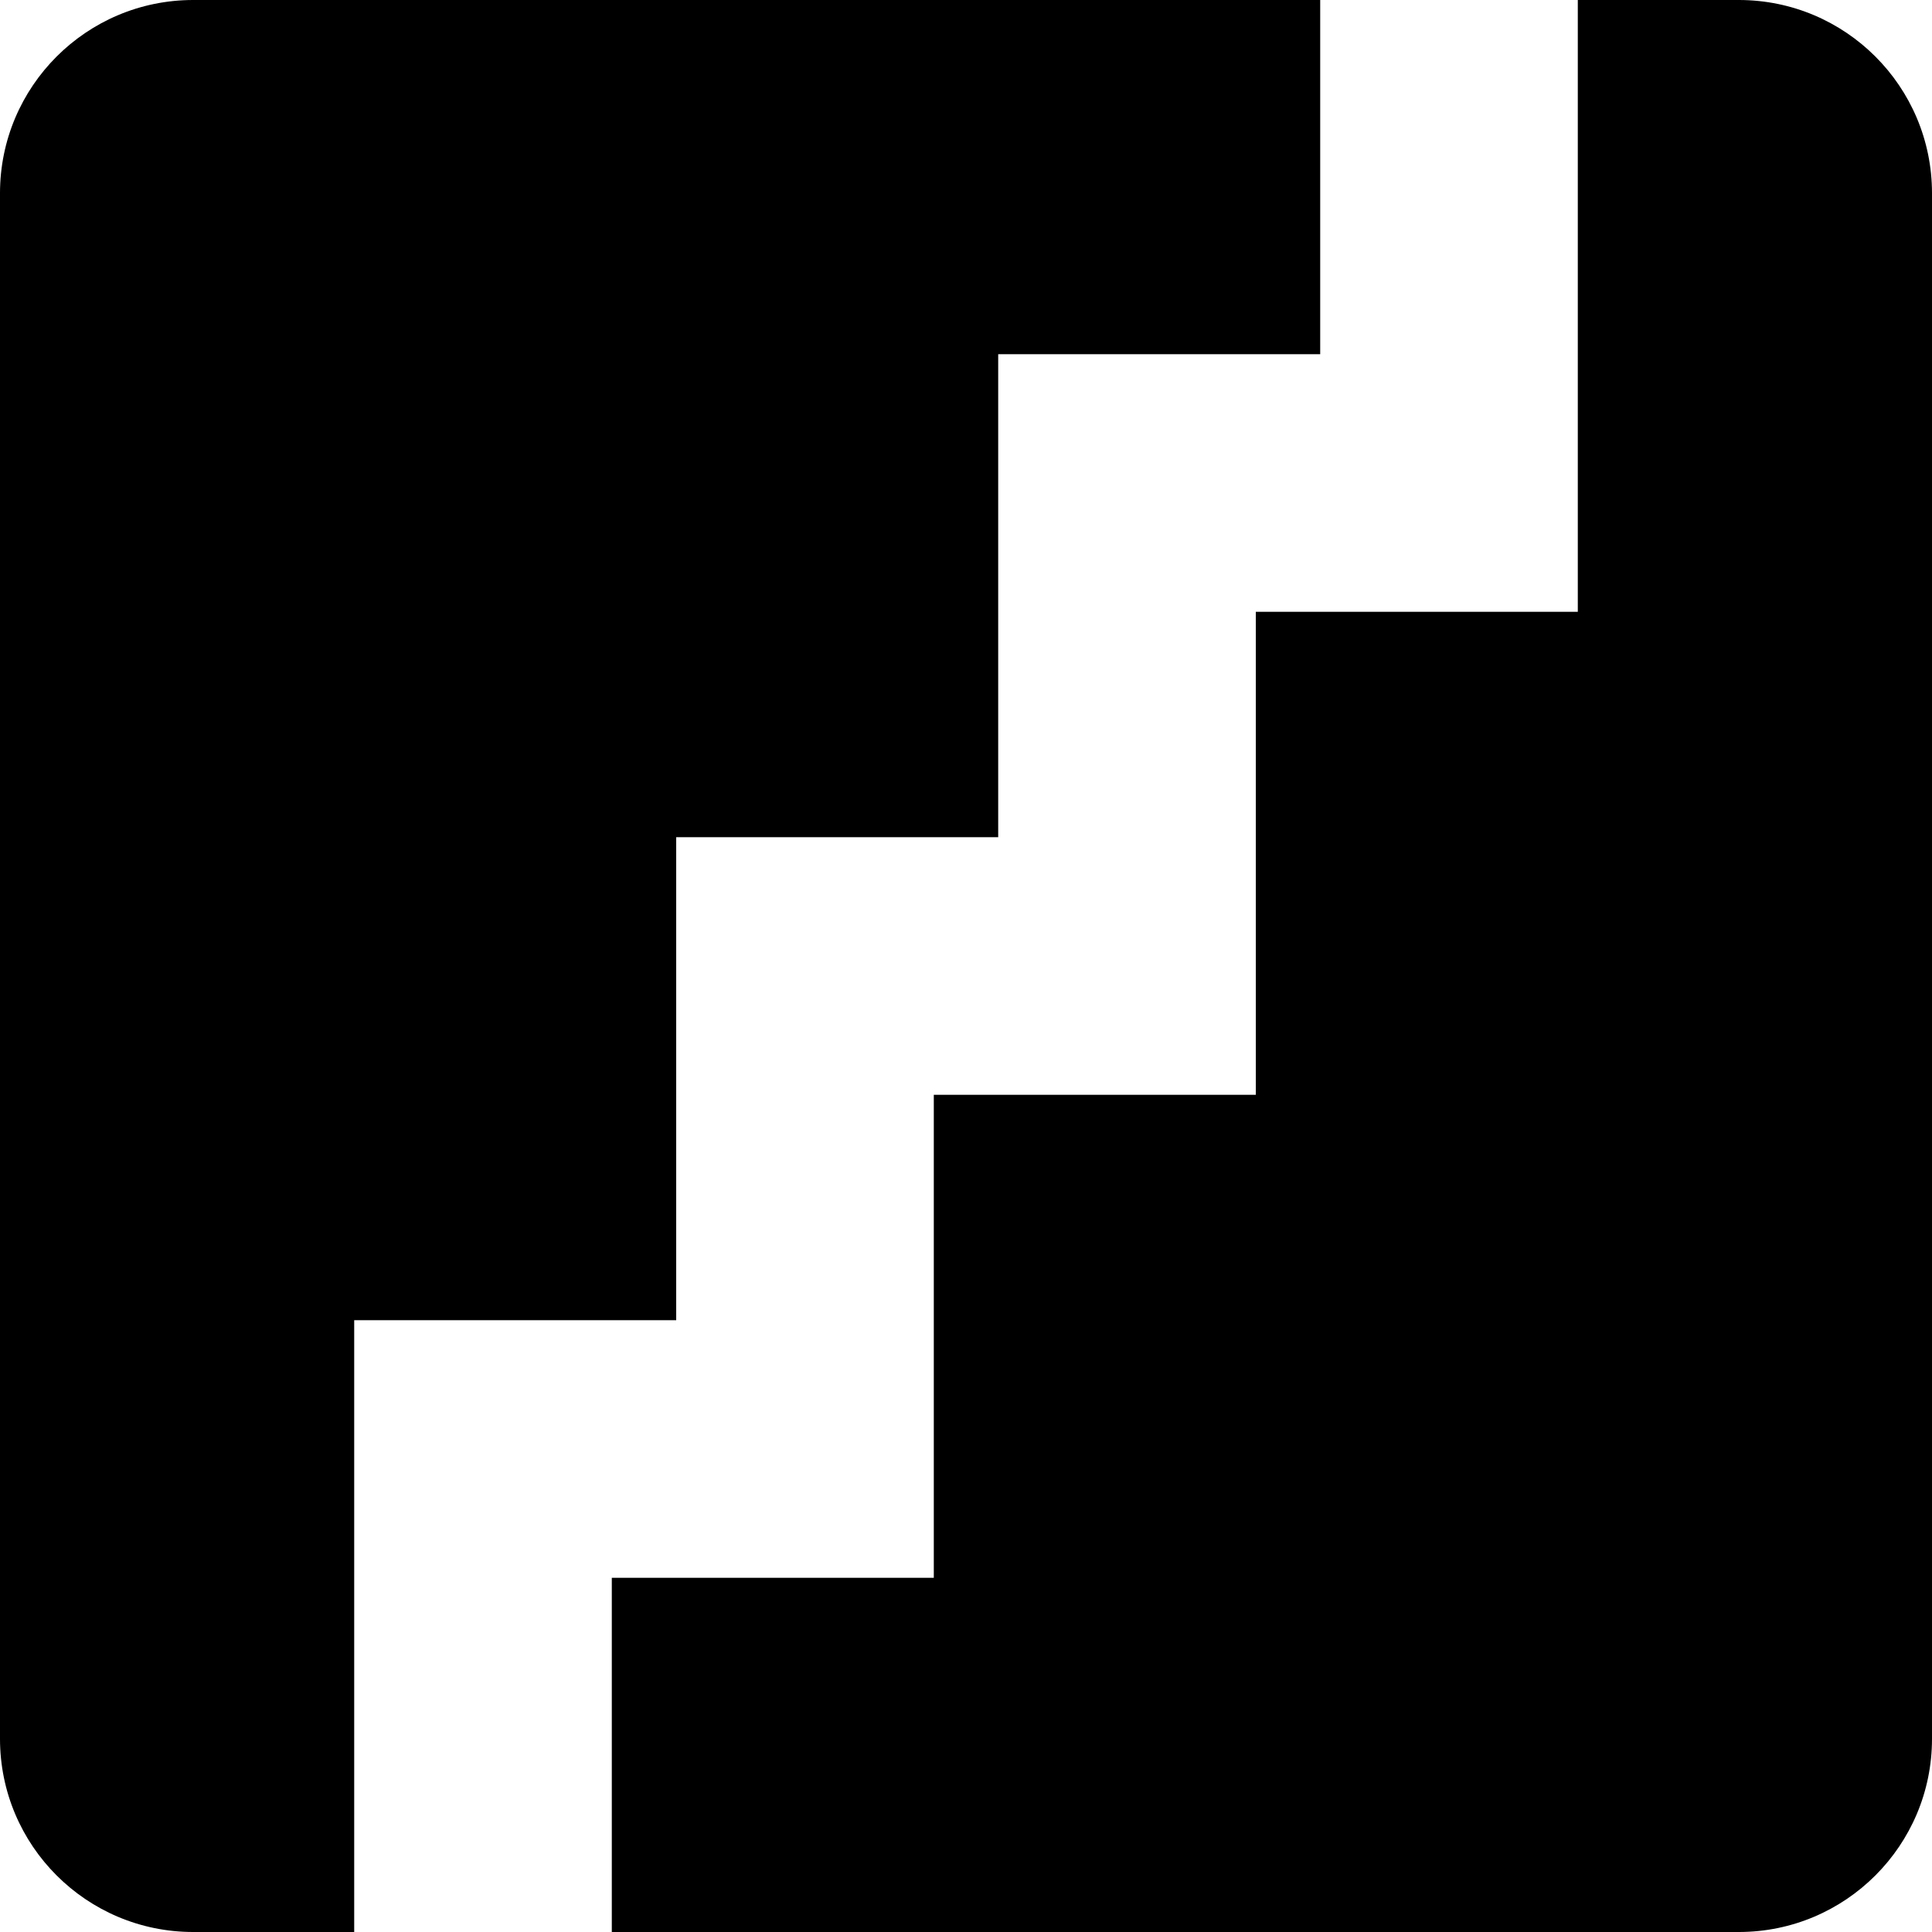
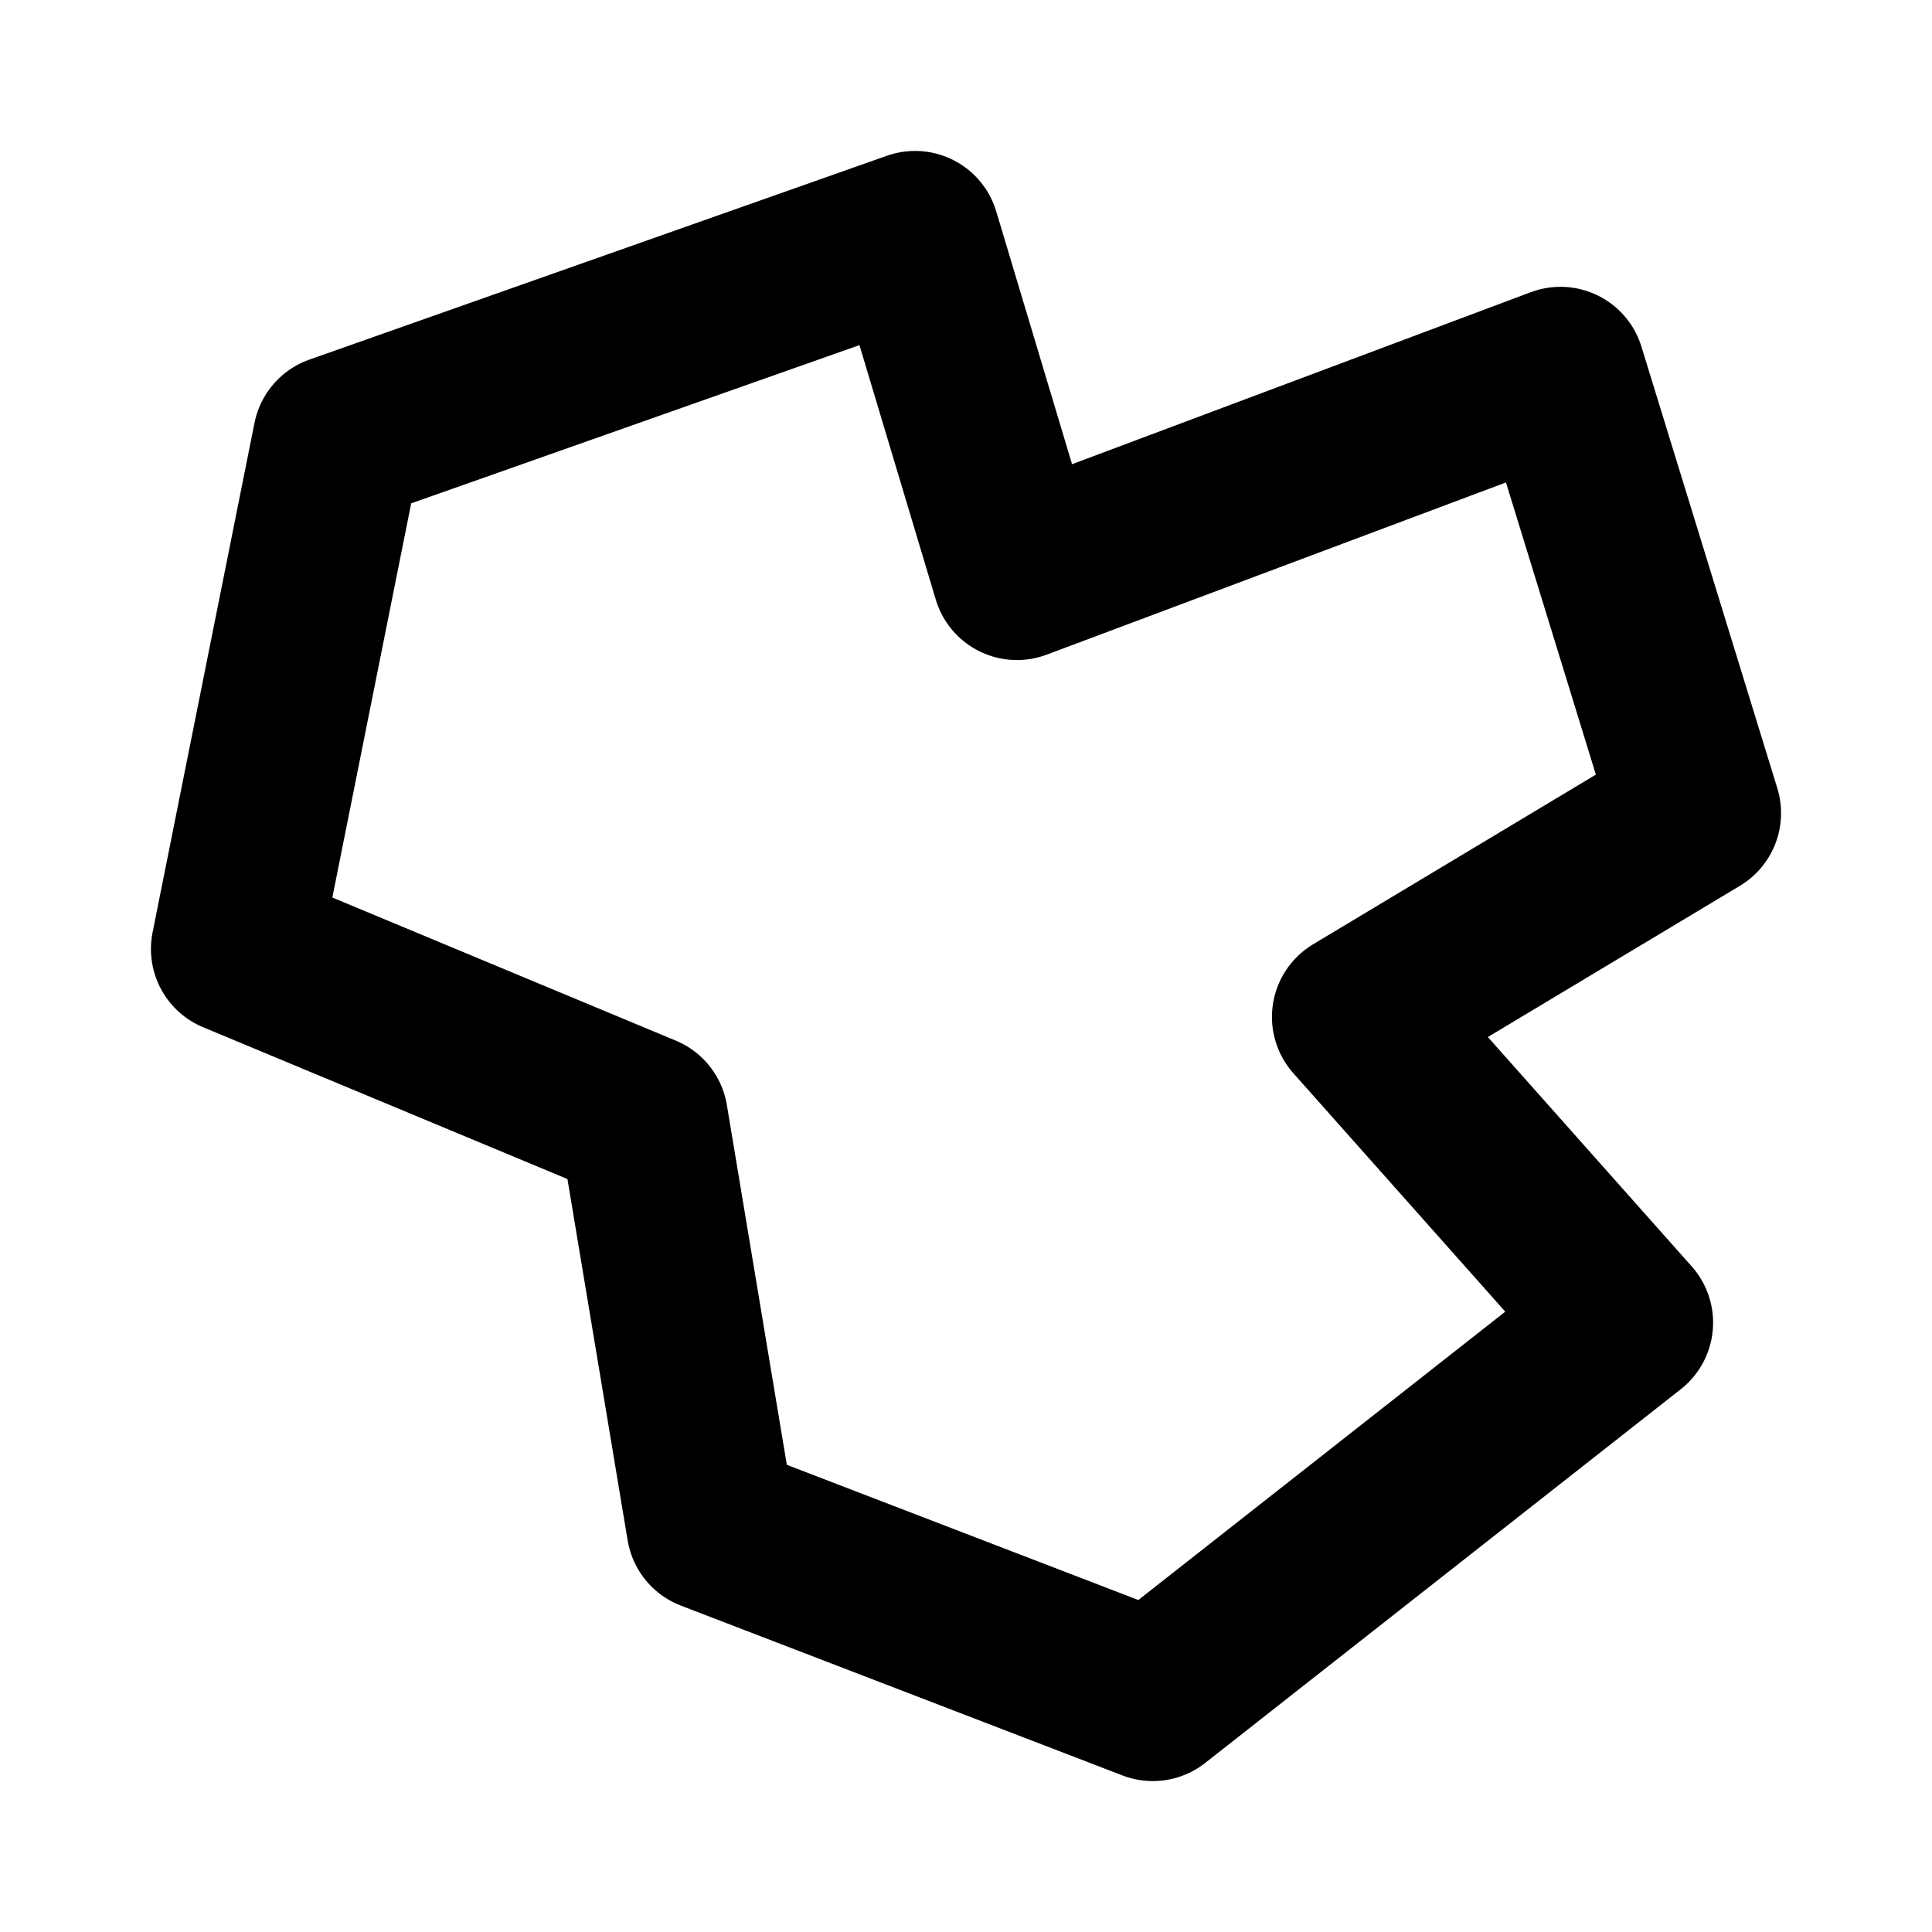
- <svg xmlns="http://www.w3.org/2000/svg" viewBox="0 0 12 12" width="512" height="512" role="img" aria-label="Daily District">
-   <path fill="currentColor" fill-rule="evenodd" d="M1.200 0.000H10.800A1.200 1.200 0 0 1 12.000 1.200V10.800A1.200 1.200 0 0 1 10.800 12.000H1.200A1.200 1.200 0 0 1 0.000 10.800V1.200A1.200 1.200 0 0 1 1.200 0.000ZM8.200 0.000L8.200 2.200L6.200 2.200L6.200 5.200L4.200 5.200L4.200 8.200L2.200 8.200L2.200 12.000L3.800 12.000L3.800 9.800L5.800 9.800L5.800 6.800L7.800 6.800L7.800 3.800L9.800 3.800L9.800 0.000Z" />
+ <svg xmlns="http://www.w3.org/2000/svg" viewBox="0 0 512 512" width="512" height="512" role="img" aria-label="Daily District">
+   <path fill="none" stroke="currentColor" stroke-width="44.90" stroke-linejoin="round" d="M89.46 116.47 L242.50 62.45 L269.50 152.47 L413.54 98.46 L449.55 215.49 L359.53 269.50 L431.54 350.52 L305.51 449.55 L188.48 404.54 L170.48 296.51 L62.45 251.50Z" />
</svg>
